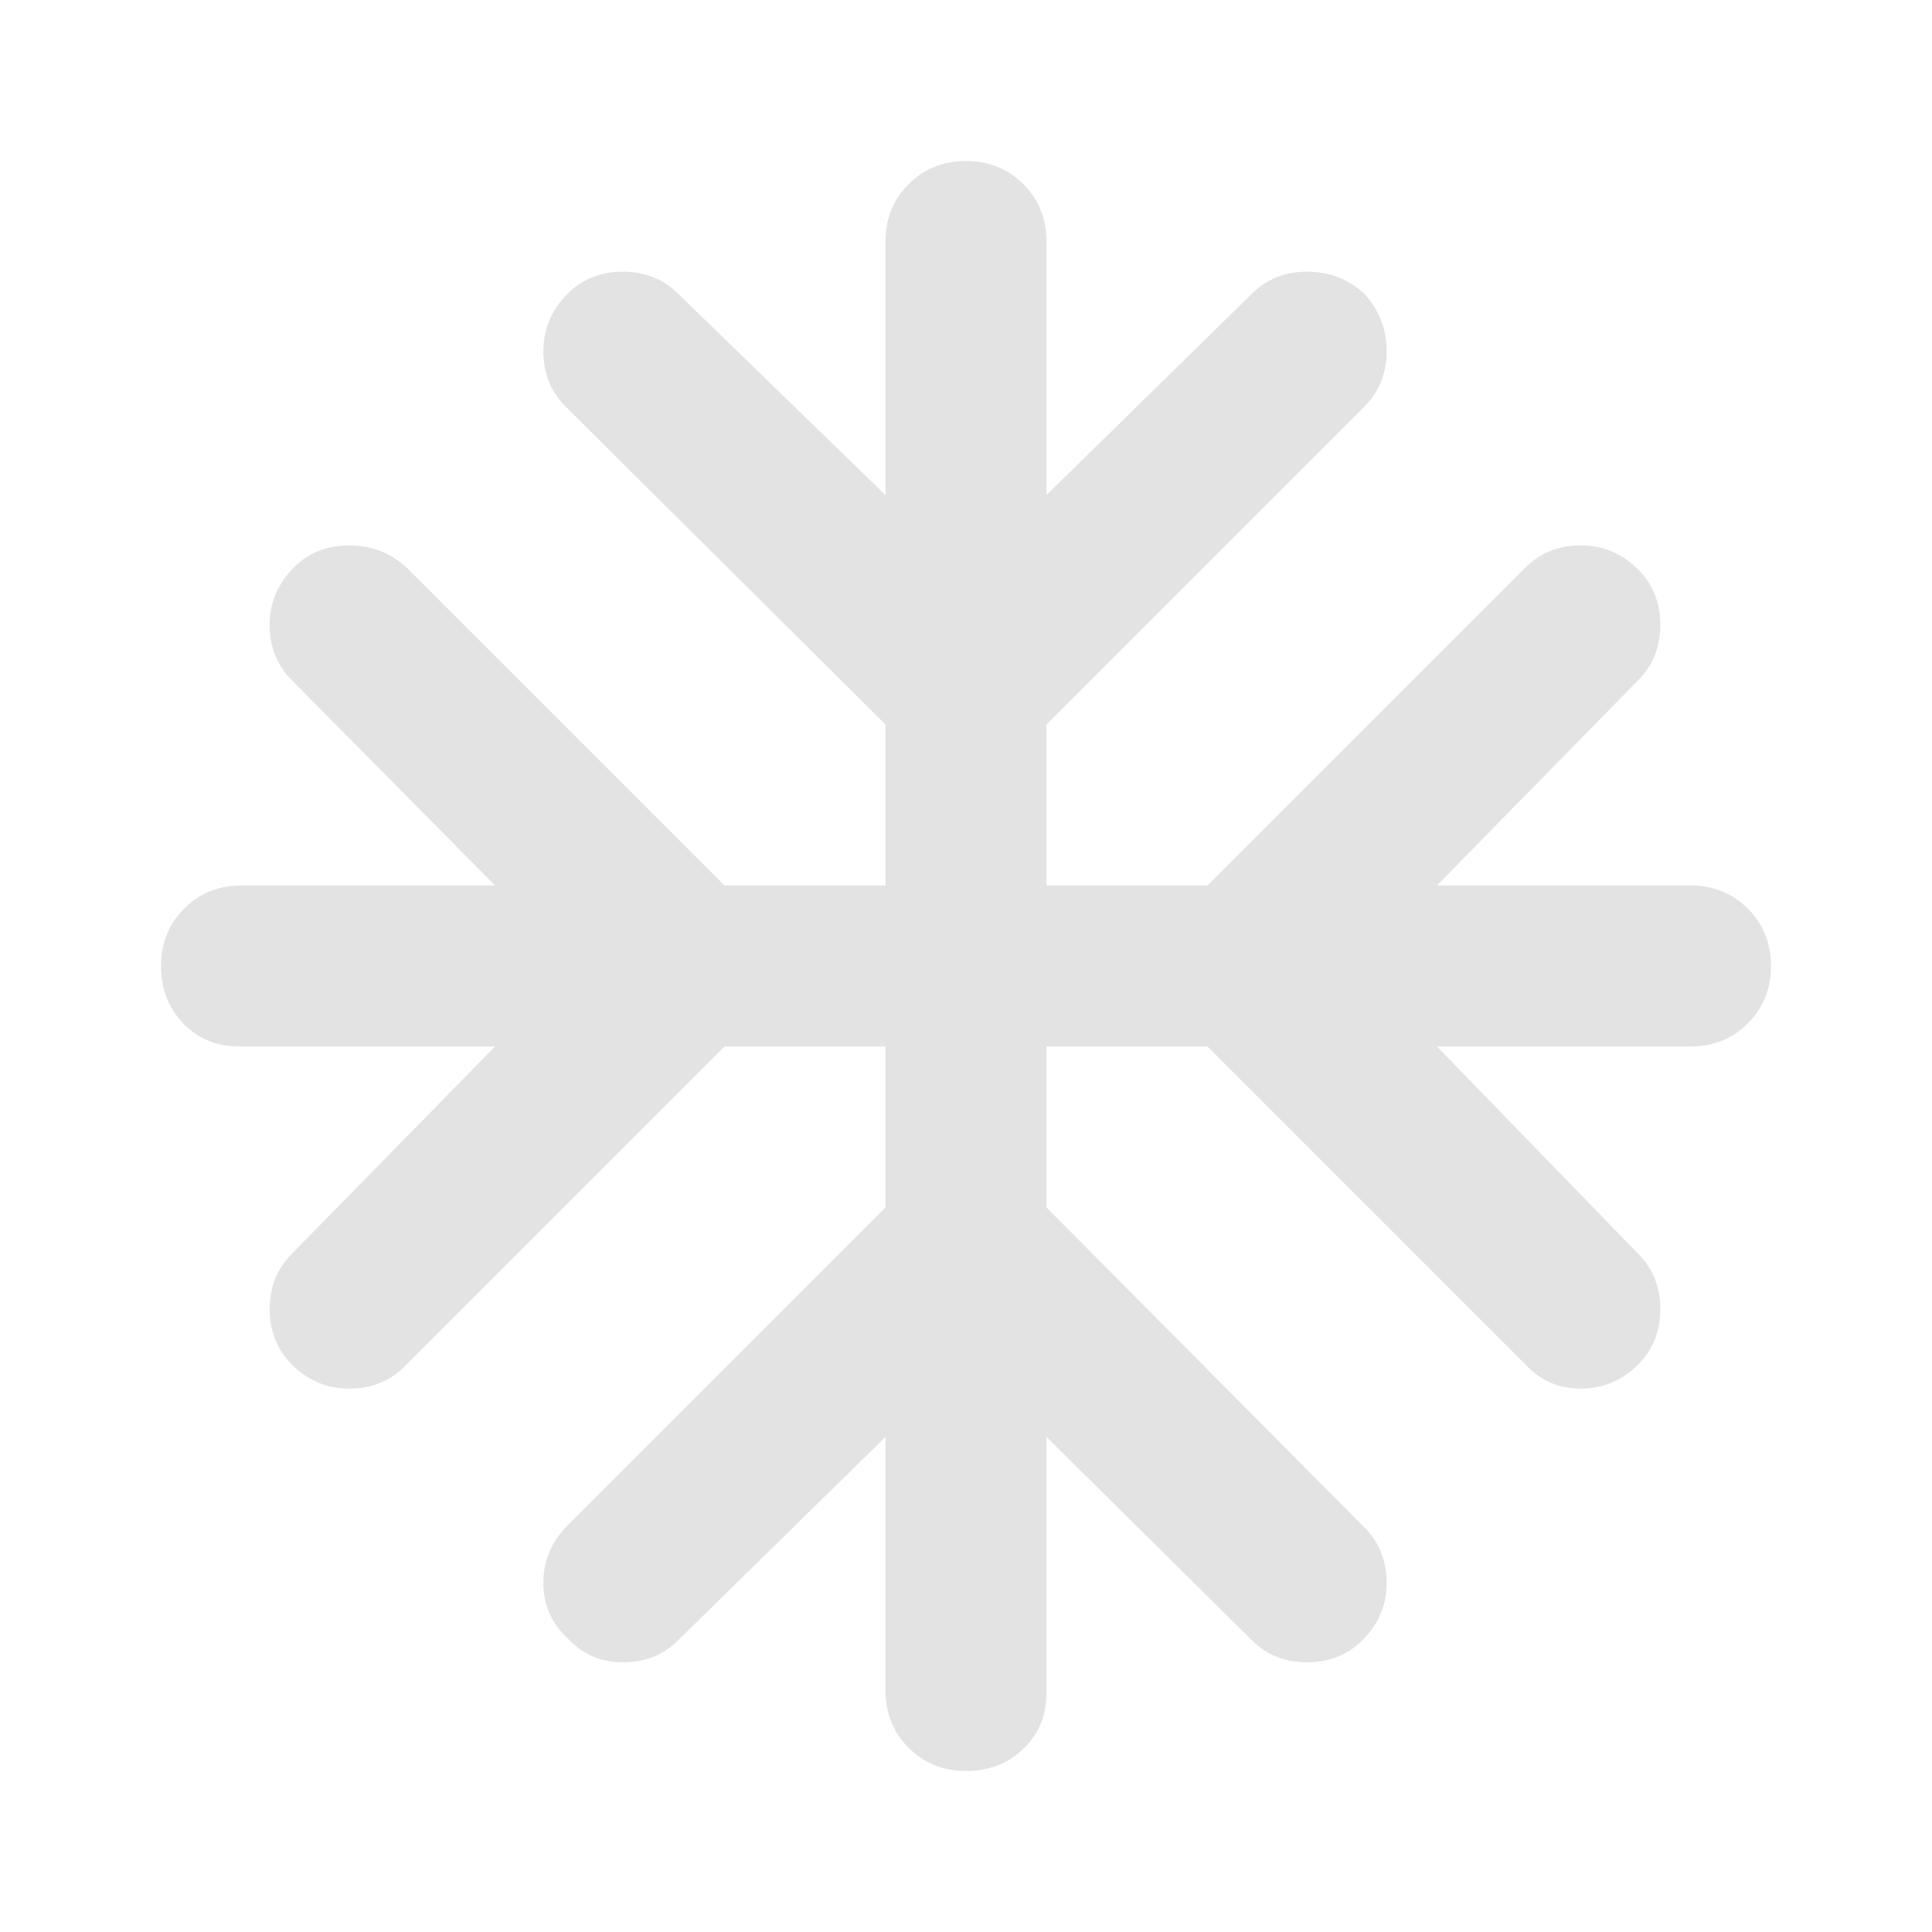
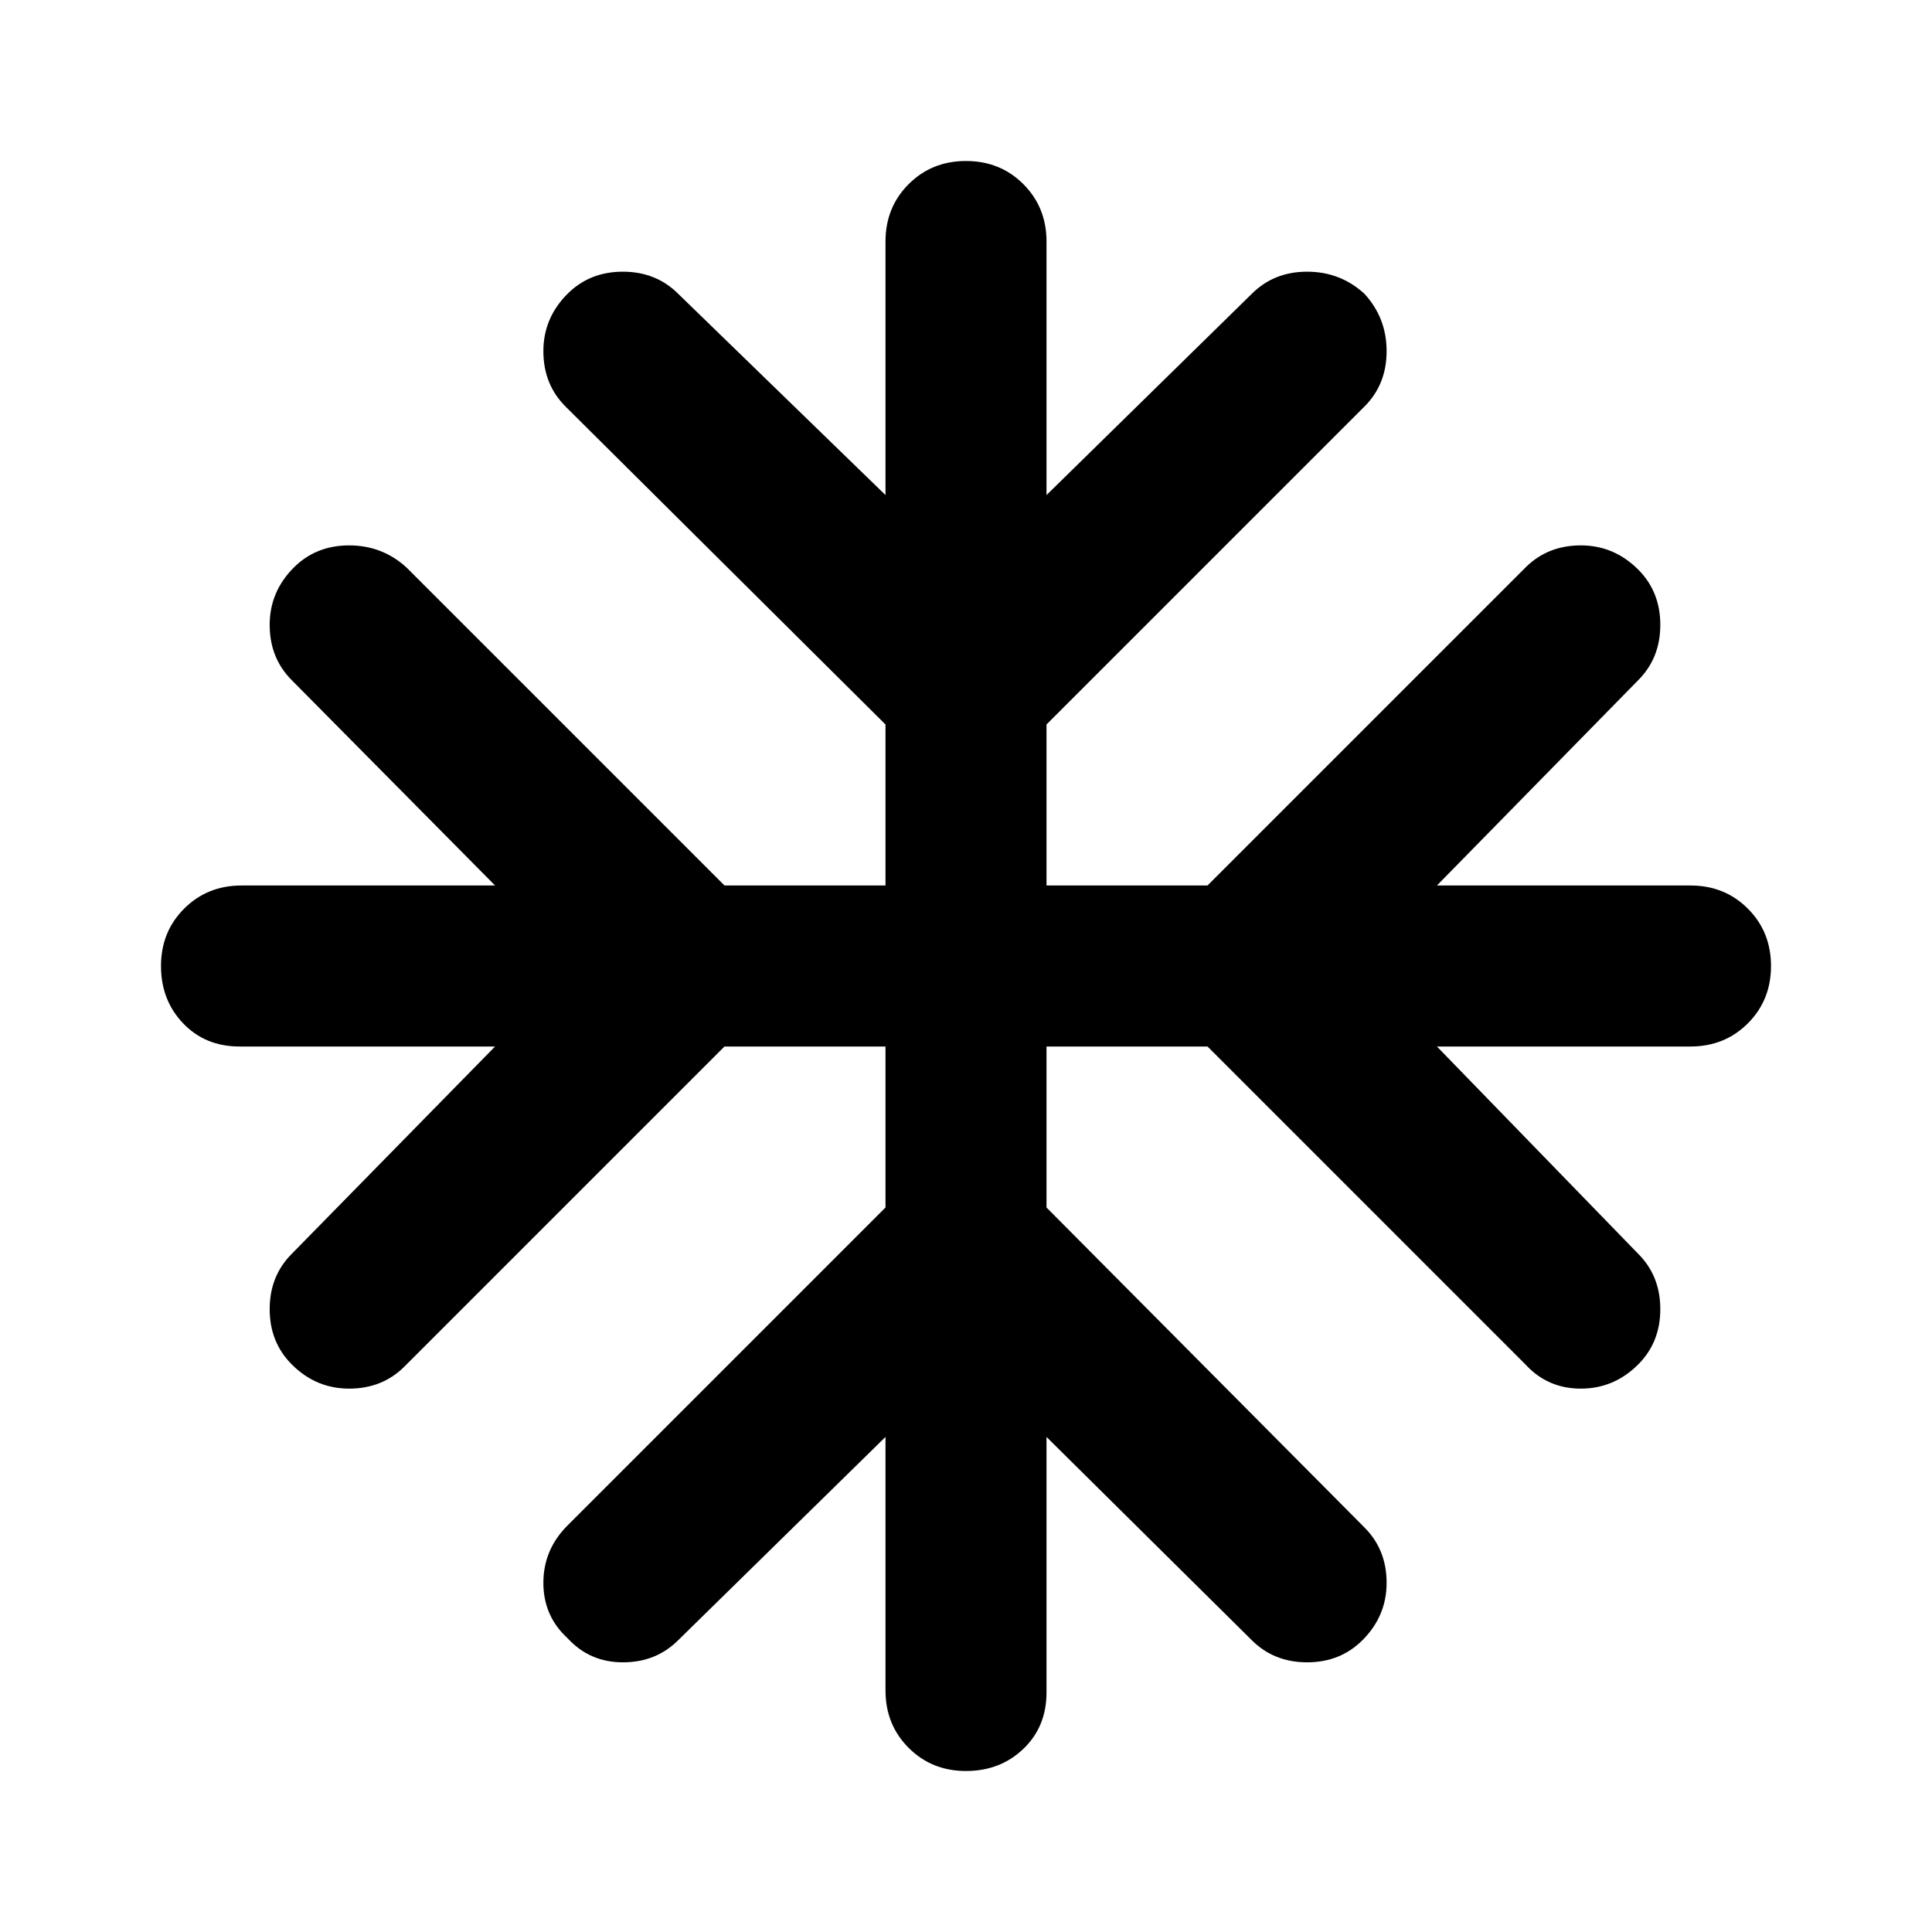
- <svg xmlns="http://www.w3.org/2000/svg" height="24px" viewBox="0 -960 960 960" width="24px" fill="#e3e3e3">
+ <svg xmlns="http://www.w3.org/2000/svg" height="24px" viewBox="0 -960 960 960" width="24px" fill="currentColor">
  <path d="M440-246 337-145q-11 11-27.5 11T282-146q-12-11-12-27.5t12-28.5l158-158v-80h-80L201-281q-11 11-27.5 11T145-282q-11-11-11-27.5t11-27.5l101-103H119q-17 0-28-11.5T80-480q0-17 11.5-28.5T120-520h126L145-622q-11-11-11-27.5t12-28.5q11-11 27.5-11t28.5 11l158 158h80v-80L281-758q-11-11-11-27.5t12-28.5q11-11 27.5-11t27.5 11l103 100v-126q0-17 11.5-28.5T480-880q17 0 28.5 11.5T520-840v126l102-100q11-11 27.5-11t28.5 11q11 12 11 28.5T678-758L520-600v80h80l158-158q11-11 27.5-11t28.5 12q11 11 11 27.5T814-622L714-520h126q17 0 28.5 11.5T880-480q0 17-11.5 28.5T840-440H714l100 103q11 11 11 27.5T814-282q-12 12-28.5 12T758-282L600-440h-80v80l158 159q11 11 11 27.5T677-145q-11 11-27.5 11T622-145L520-246v127q0 17-11.5 28T480-80q-17 0-28.5-11.5T440-120v-126Z" />
</svg>
